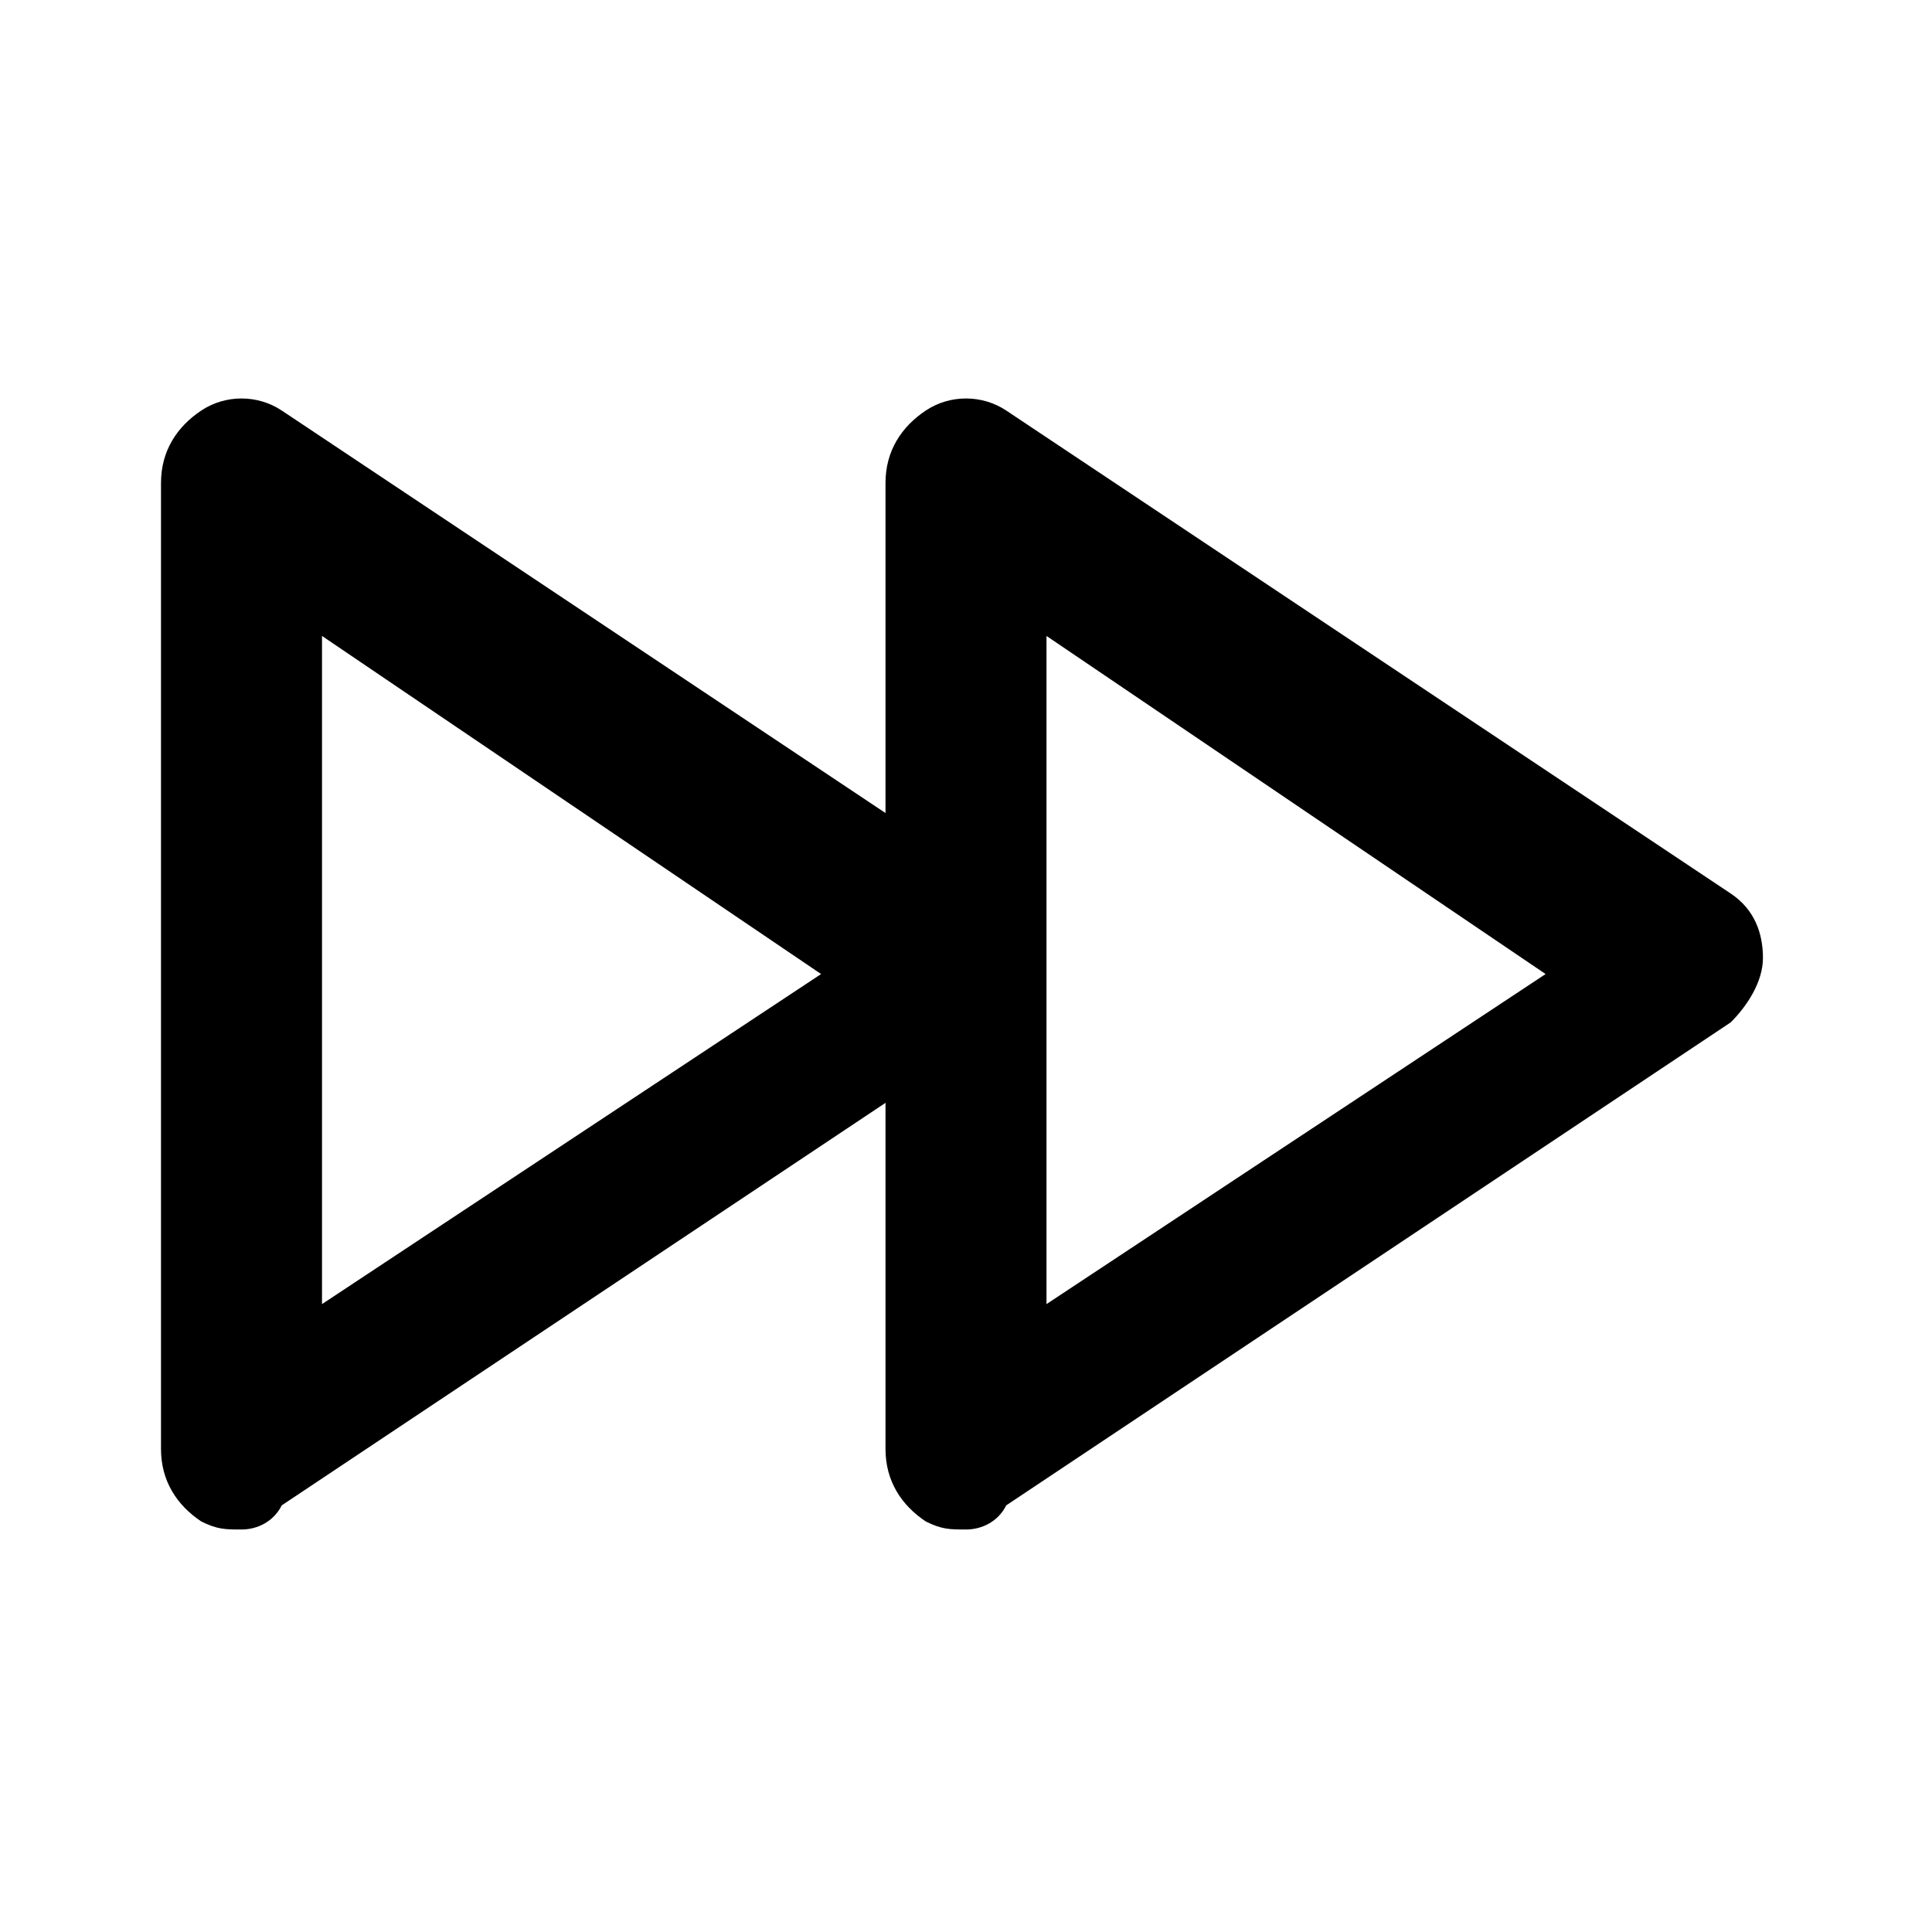
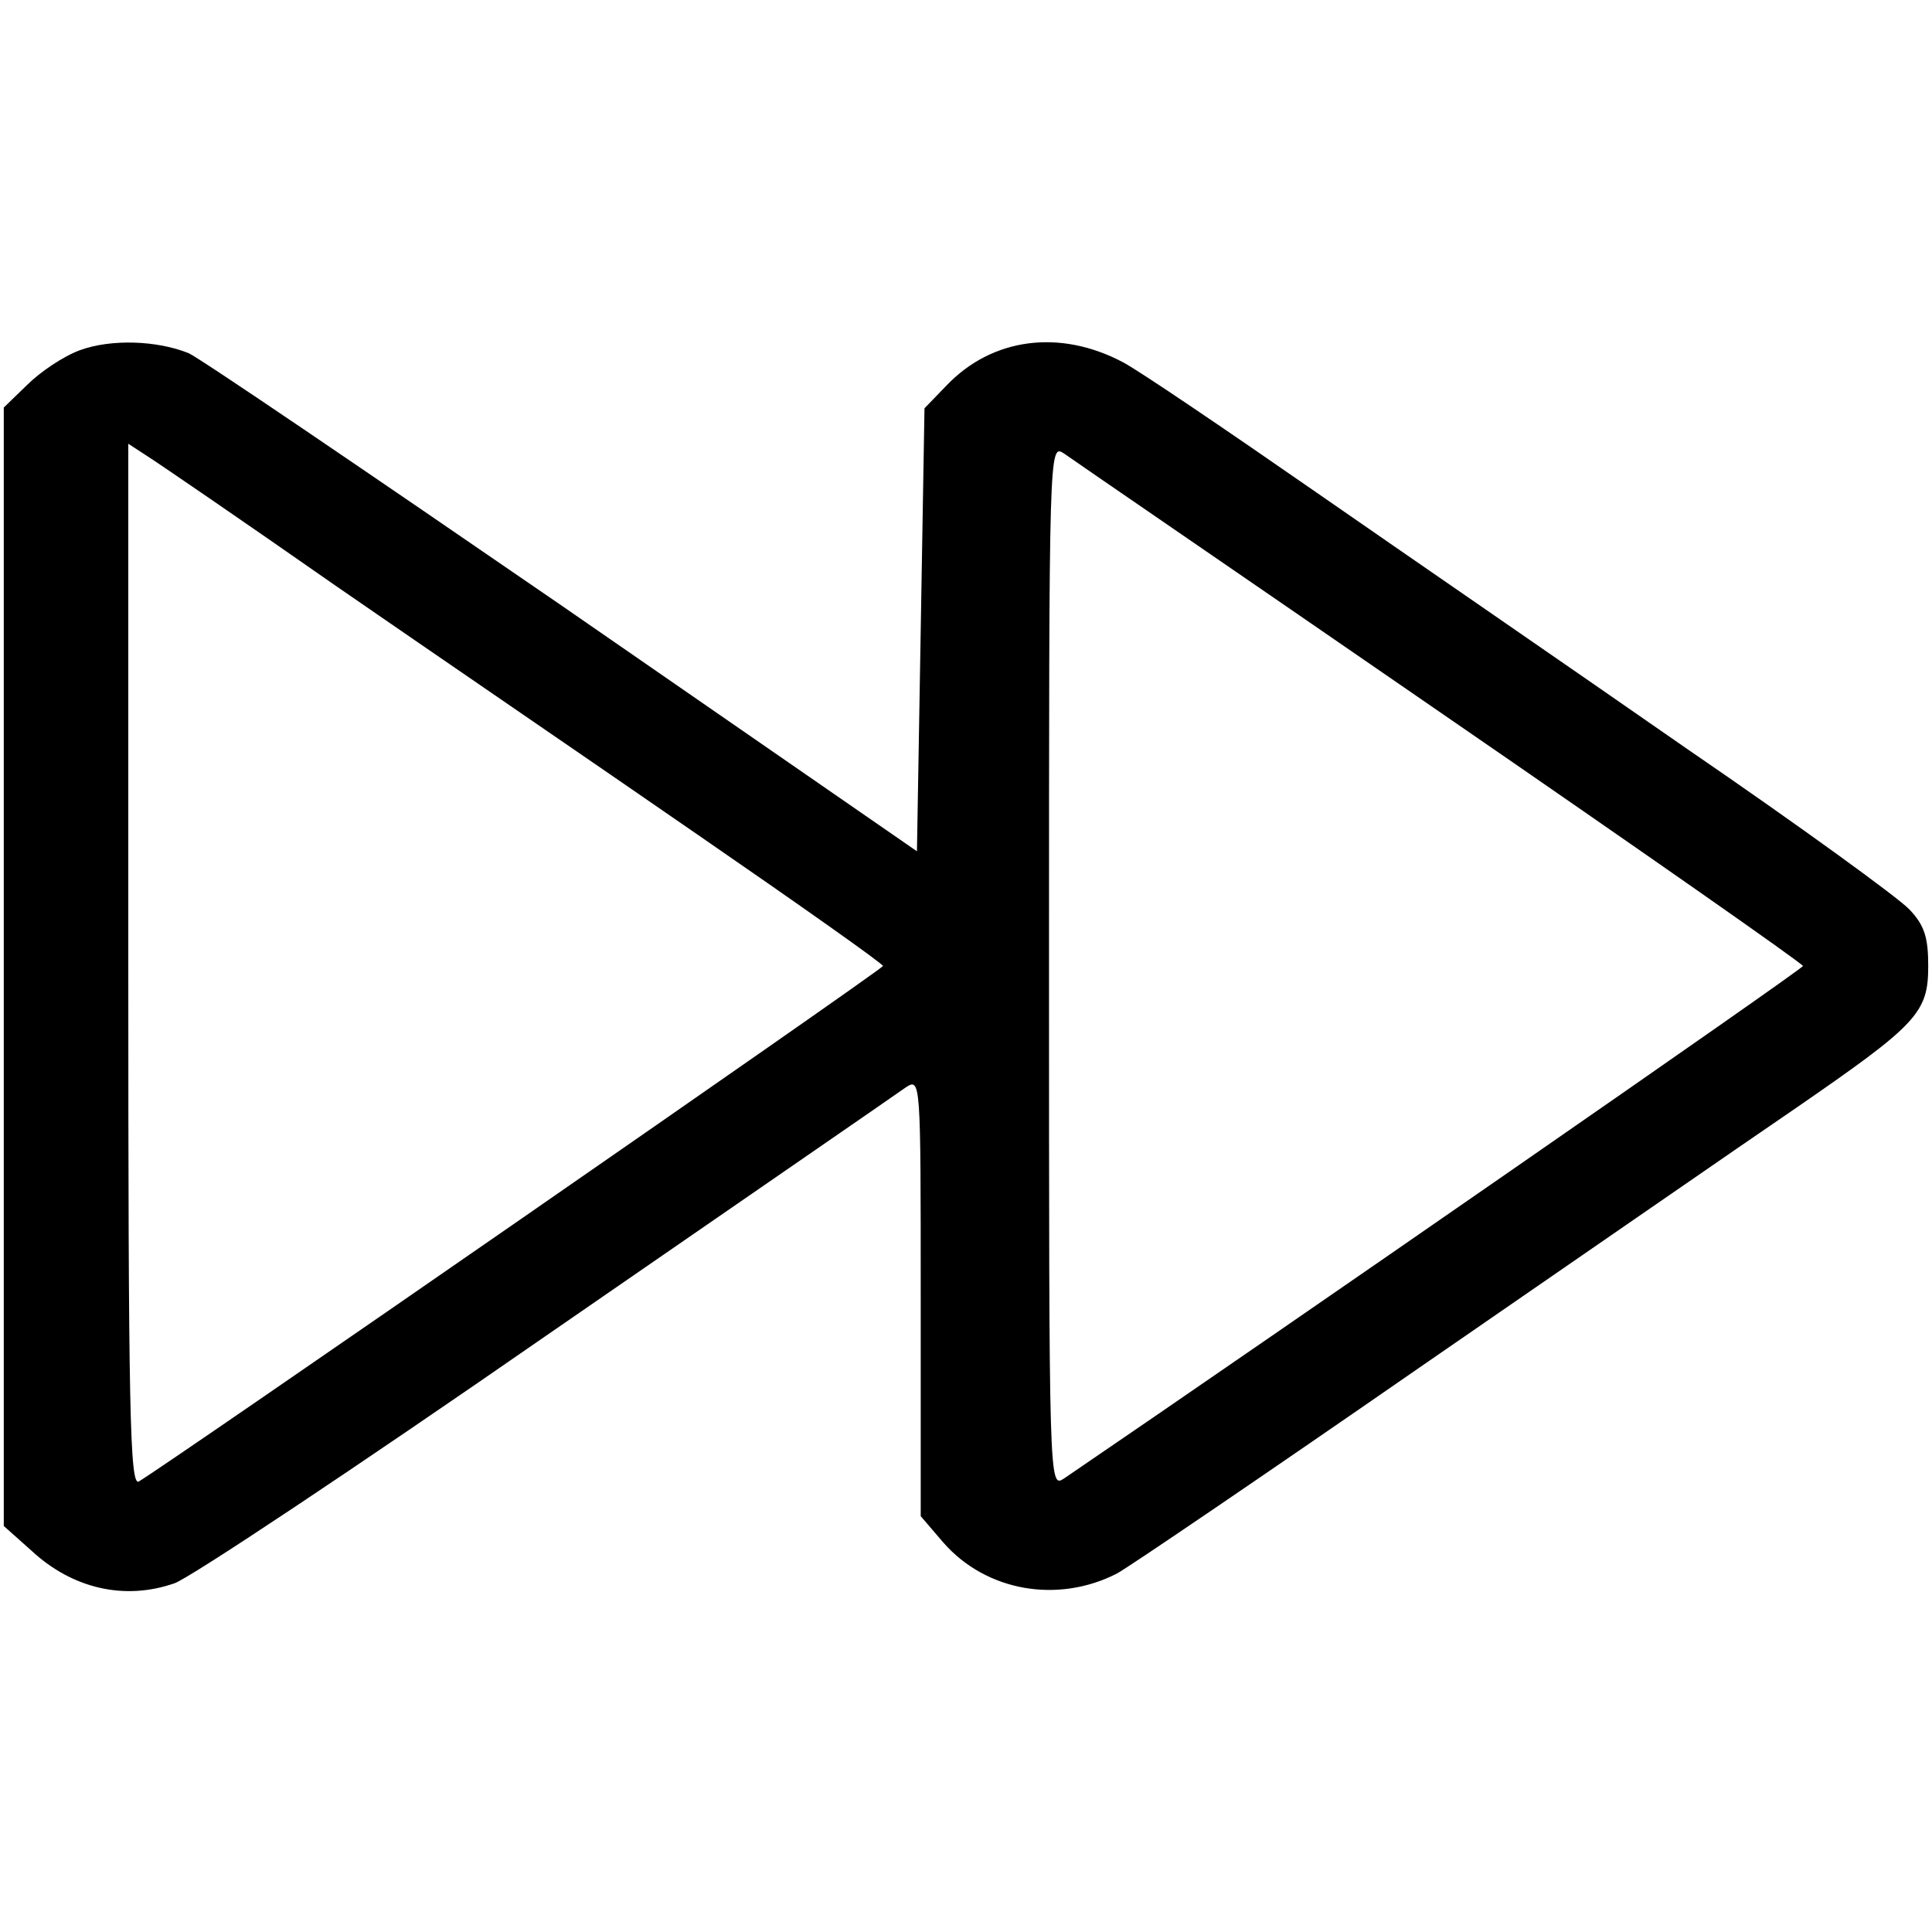
- <svg xmlns="http://www.w3.org/2000/svg" width="24" height="24" id="next">
-   <path d="M3 19c-.2 0-.3 0-.5-.1-.3-.2-.5-.5-.5-.9V6c0-.4.2-.7.5-.9.3-.2.7-.2 1 0l9 6c.3.2.4.5.4.8s-.2.6-.4.8l-9 6c-.1.2-.3.3-.5.3zM4 7.9v8.3l6.2-4.1L4 7.9z" />
-   <path d="M12 19c-.2 0-.3 0-.5-.1-.3-.2-.5-.5-.5-.9V6c0-.4.2-.7.5-.9.3-.2.7-.2 1 0l9 6c.3.2.4.5.4.8s-.2.6-.4.8l-9 6c-.1.2-.3.3-.5.3zm1-11.1v8.3l6.2-4.1L13 7.9z" />
+ <svg xmlns="http://www.w3.org/2000/svg" version="1.0" viewBox="0 0 256 256" preserveAspectRatio="xMidYMid meet">
+   <g transform="translate(0,256) scale(0.1,-0.1)" fill="#000000" stroke="none">
+     <path d="M106 2096 c-22 -8 -53 -29 -70 -46 l-31 -30 0 -741 0 -741 37 -33 c54 -50 123 -66 189 -43 19 6 240 153 491 327 252 174 467 322 478 330 20 13 20 11 20 -277 l0 -291 30 -35 c57 -65 152 -81 230 -41 15 8 196 131 401 273 206 142 430 297 499 344 161 111 175 126 175 188 0 38 -5 54 -25 75 -14 15 -146 111 -295 213 -148 103 -369 255 -490 339 -121 84 -236 162 -257 173 -83 44 -173 33 -234 -31 l-29 -30 -5 -294 -5 -293 -470 325 c-259 178 -481 329 -495 335 -42 17 -103 19 -144 4z m340 -313 c126 -87 341 -234 477 -328 135 -93 247 -172 247 -175 0 -4 -950 -662 -986 -683 -12 -7 -14 94 -14 684 l0 691 23 -15 c13 -8 127 -86 253 -174z m1464 -168 c263 -181 479 -332 479 -335 0 -4 -706 -493 -979 -679 -20 -13 -20 -13 -20 679 0 692 0 692 20 679 11 -8 236 -162 500 -344z" />
+   </g>
</svg>
